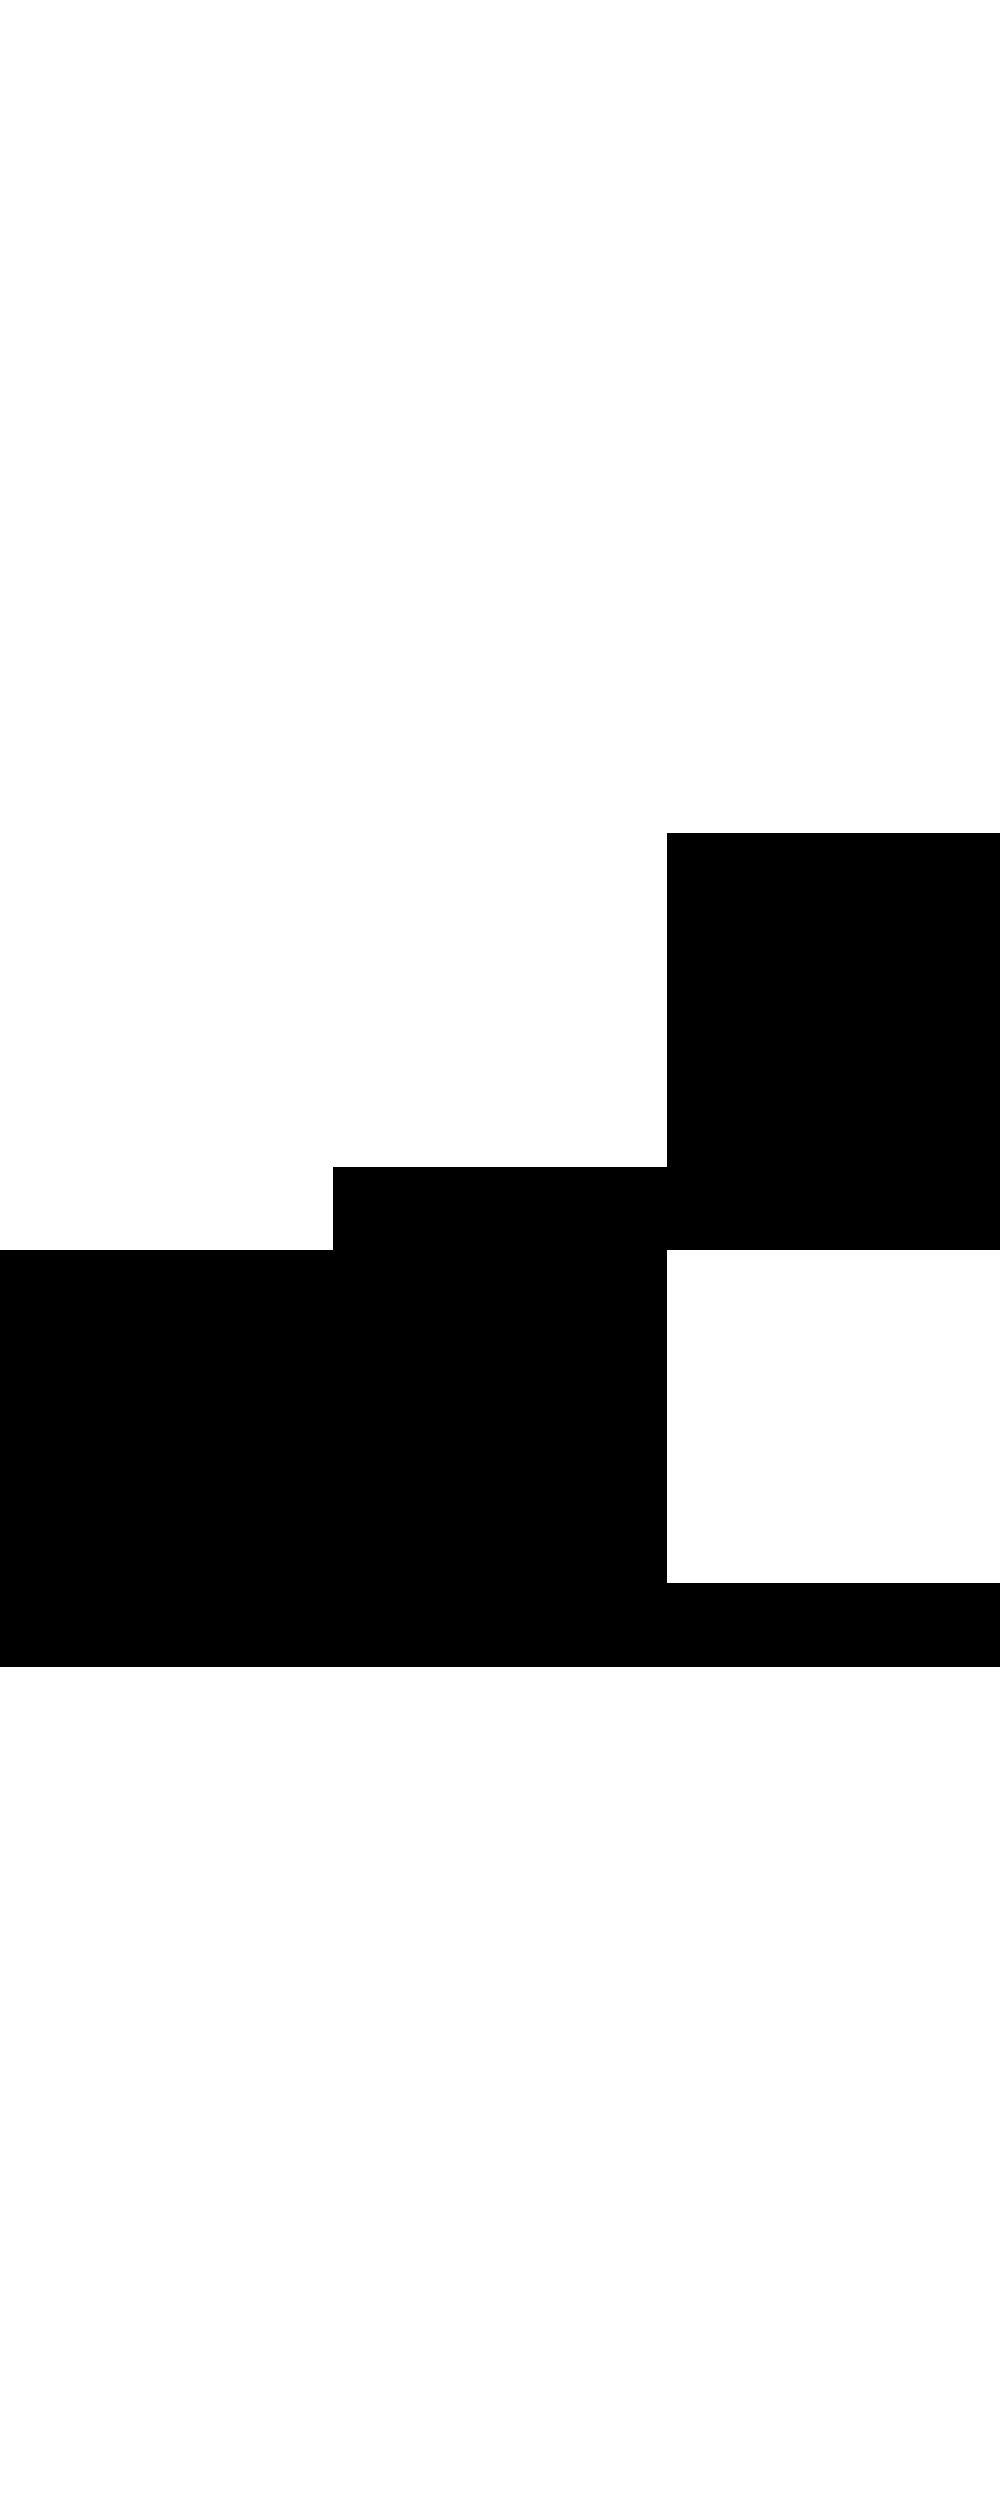
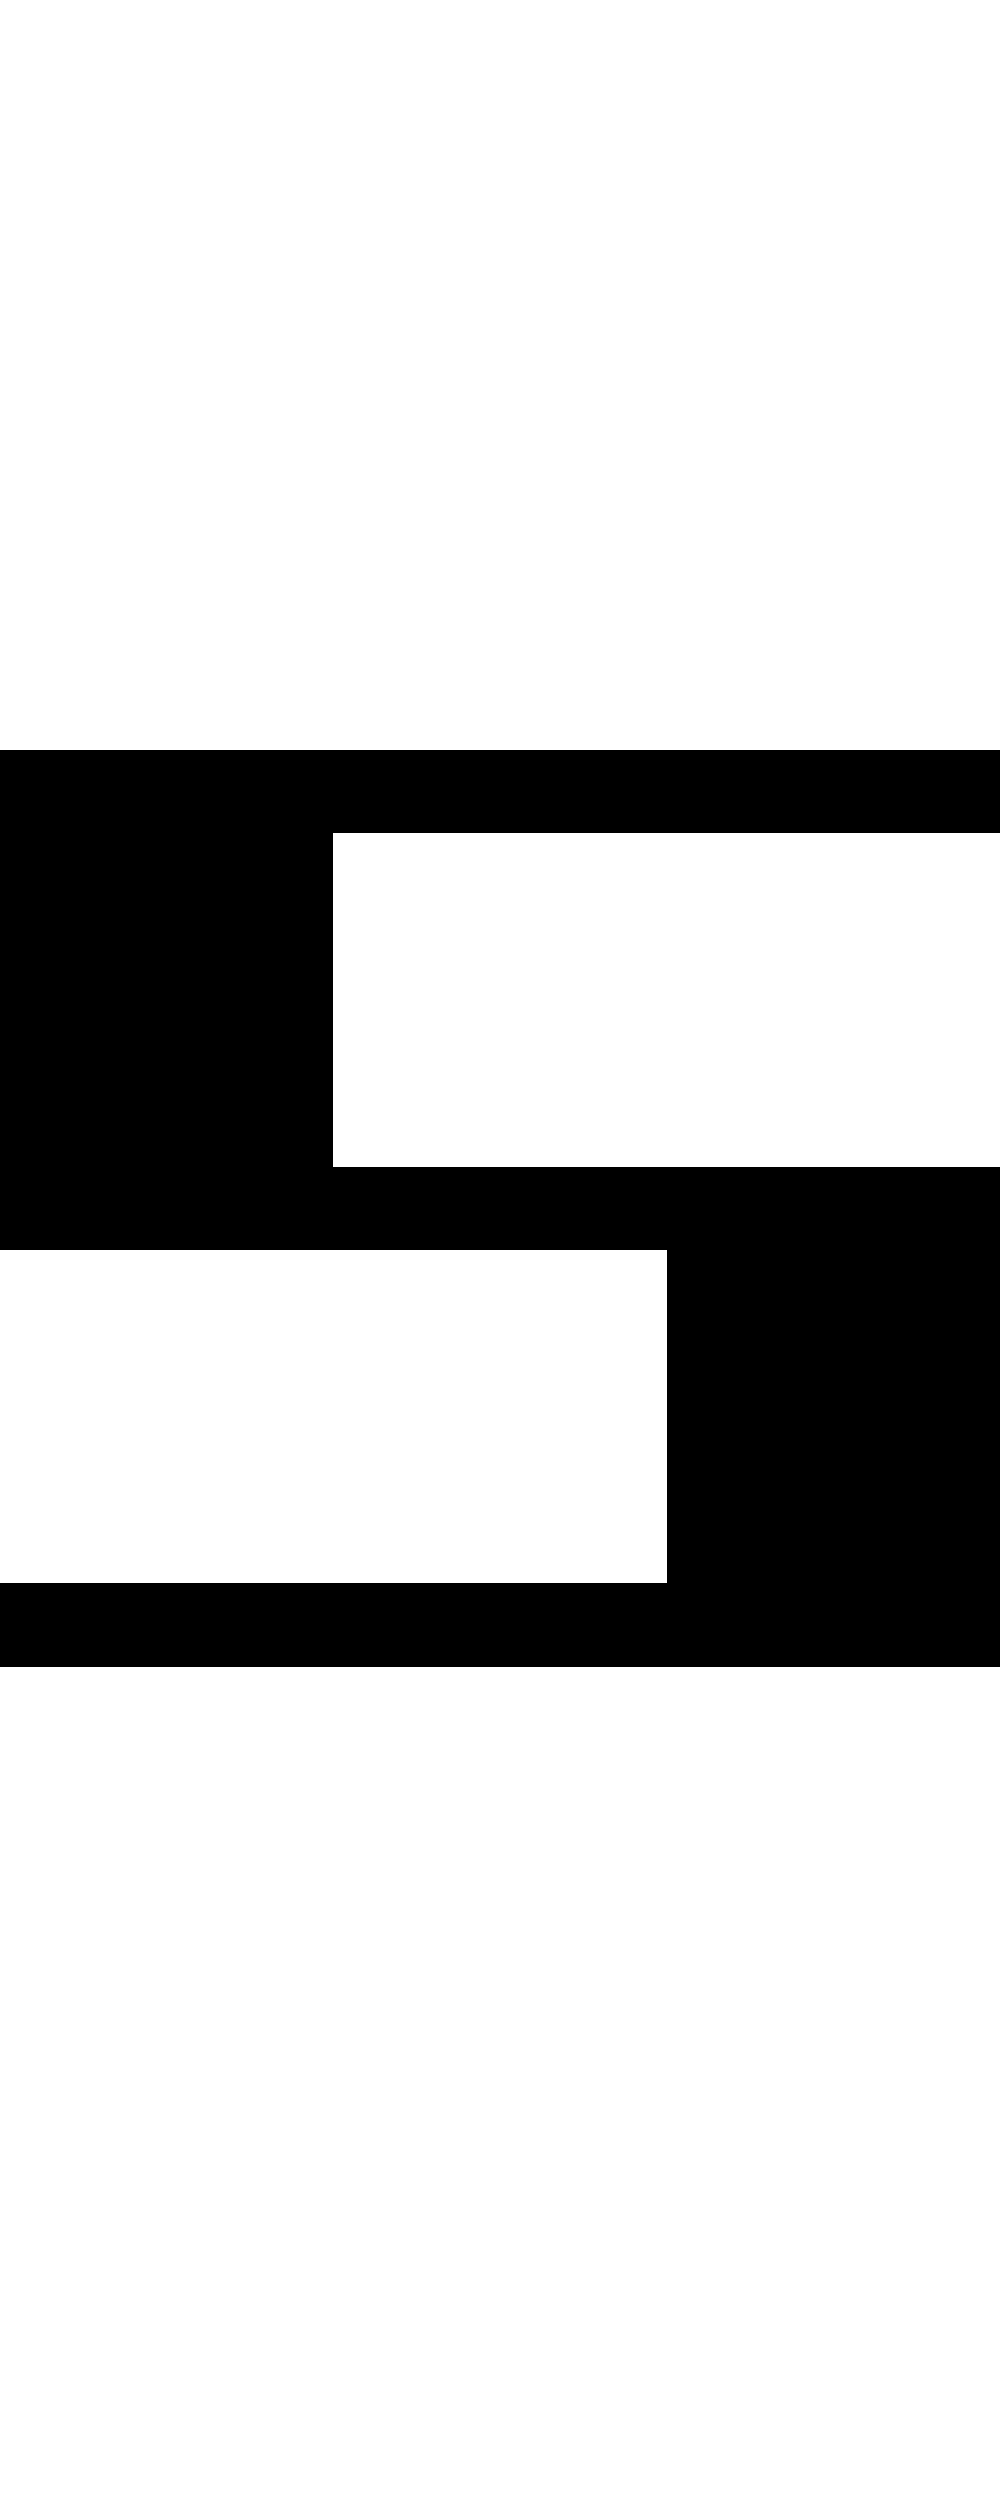
<svg xmlns="http://www.w3.org/2000/svg" viewBox="0 0 12 30" shape-rendering="crispEdges">
  <g>
-     <polygon class="s" points="0,9 12,9 12,10 8,10 8,14 4,14 4,15 0,15 0,20 12,20 12,19 8,19 8,15 12,15 12,10 12,9" />
+     <polygon class="s" points="0,9 12,9 12,10 0,10" />
+     <polygon class="s" points="0,10 4,10 4,14 0,14" />
+     <polygon class="s" points="0,14 12,14 12,15 0,15" />
+     <polygon class="s" points="8,15 12,15 12,19 8,19" />
+     <polygon class="s" points="0,19 12,19 12,20 0,20" />
  </g>
</svg>
